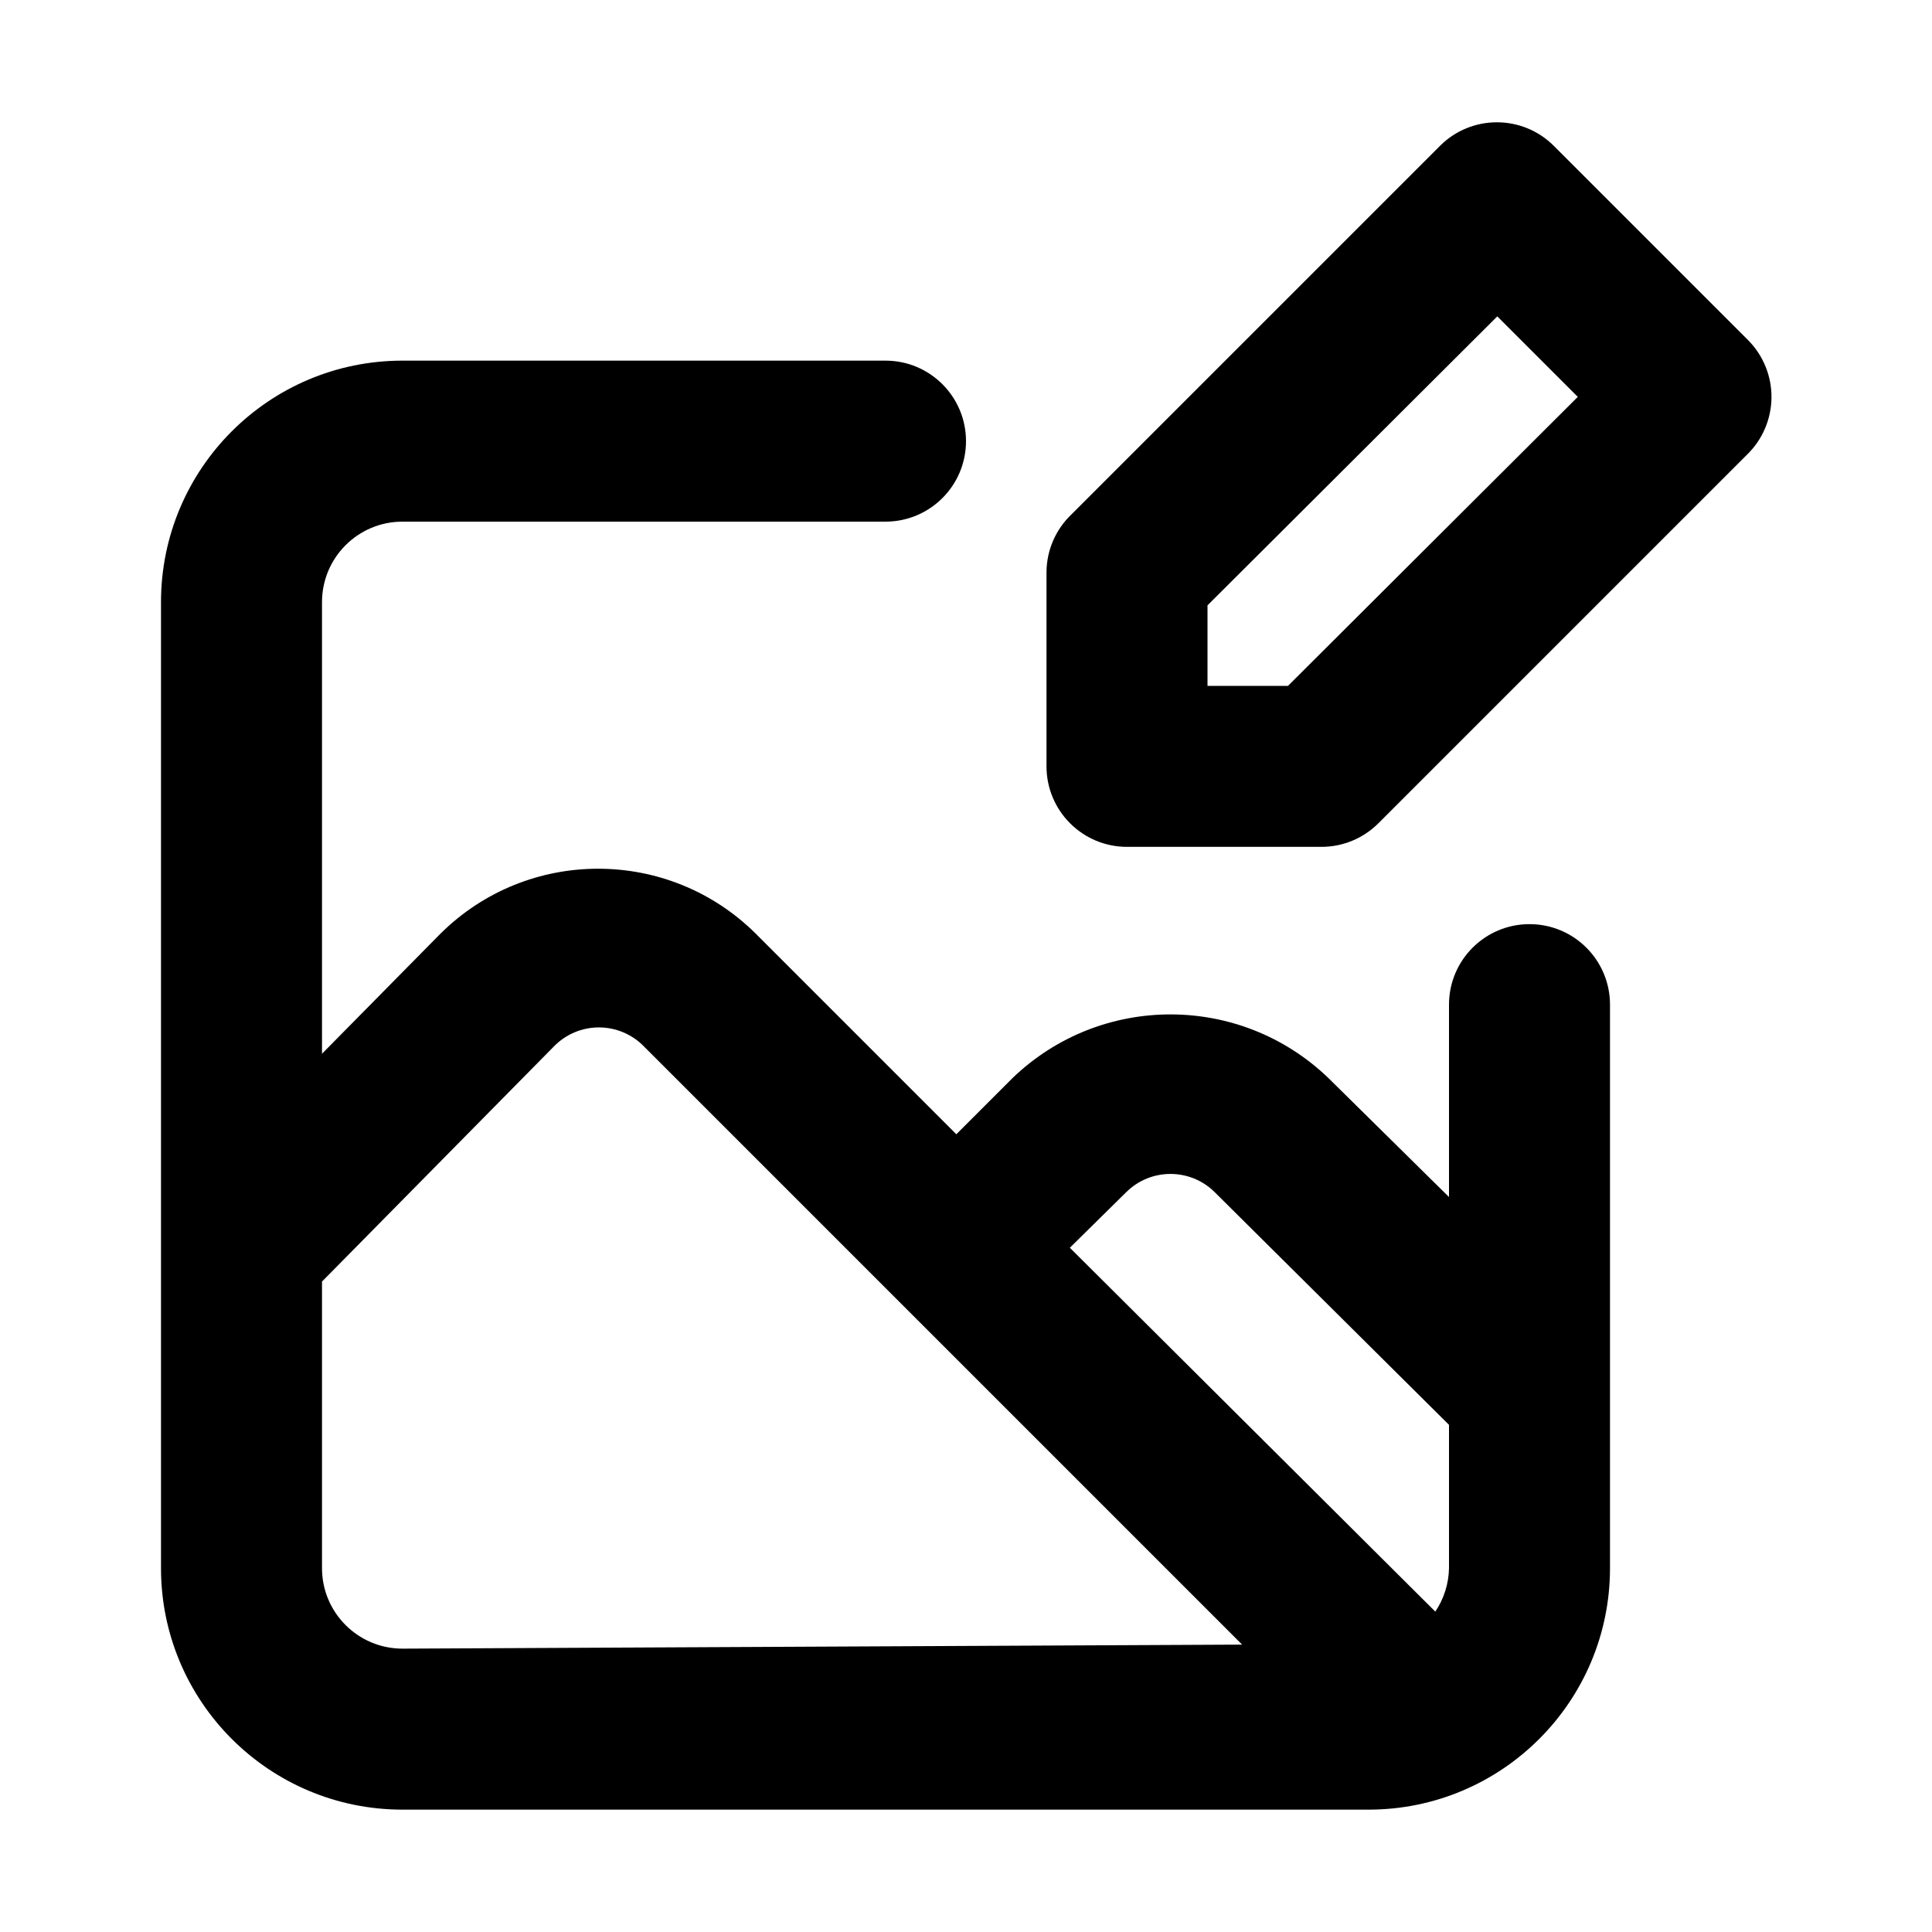
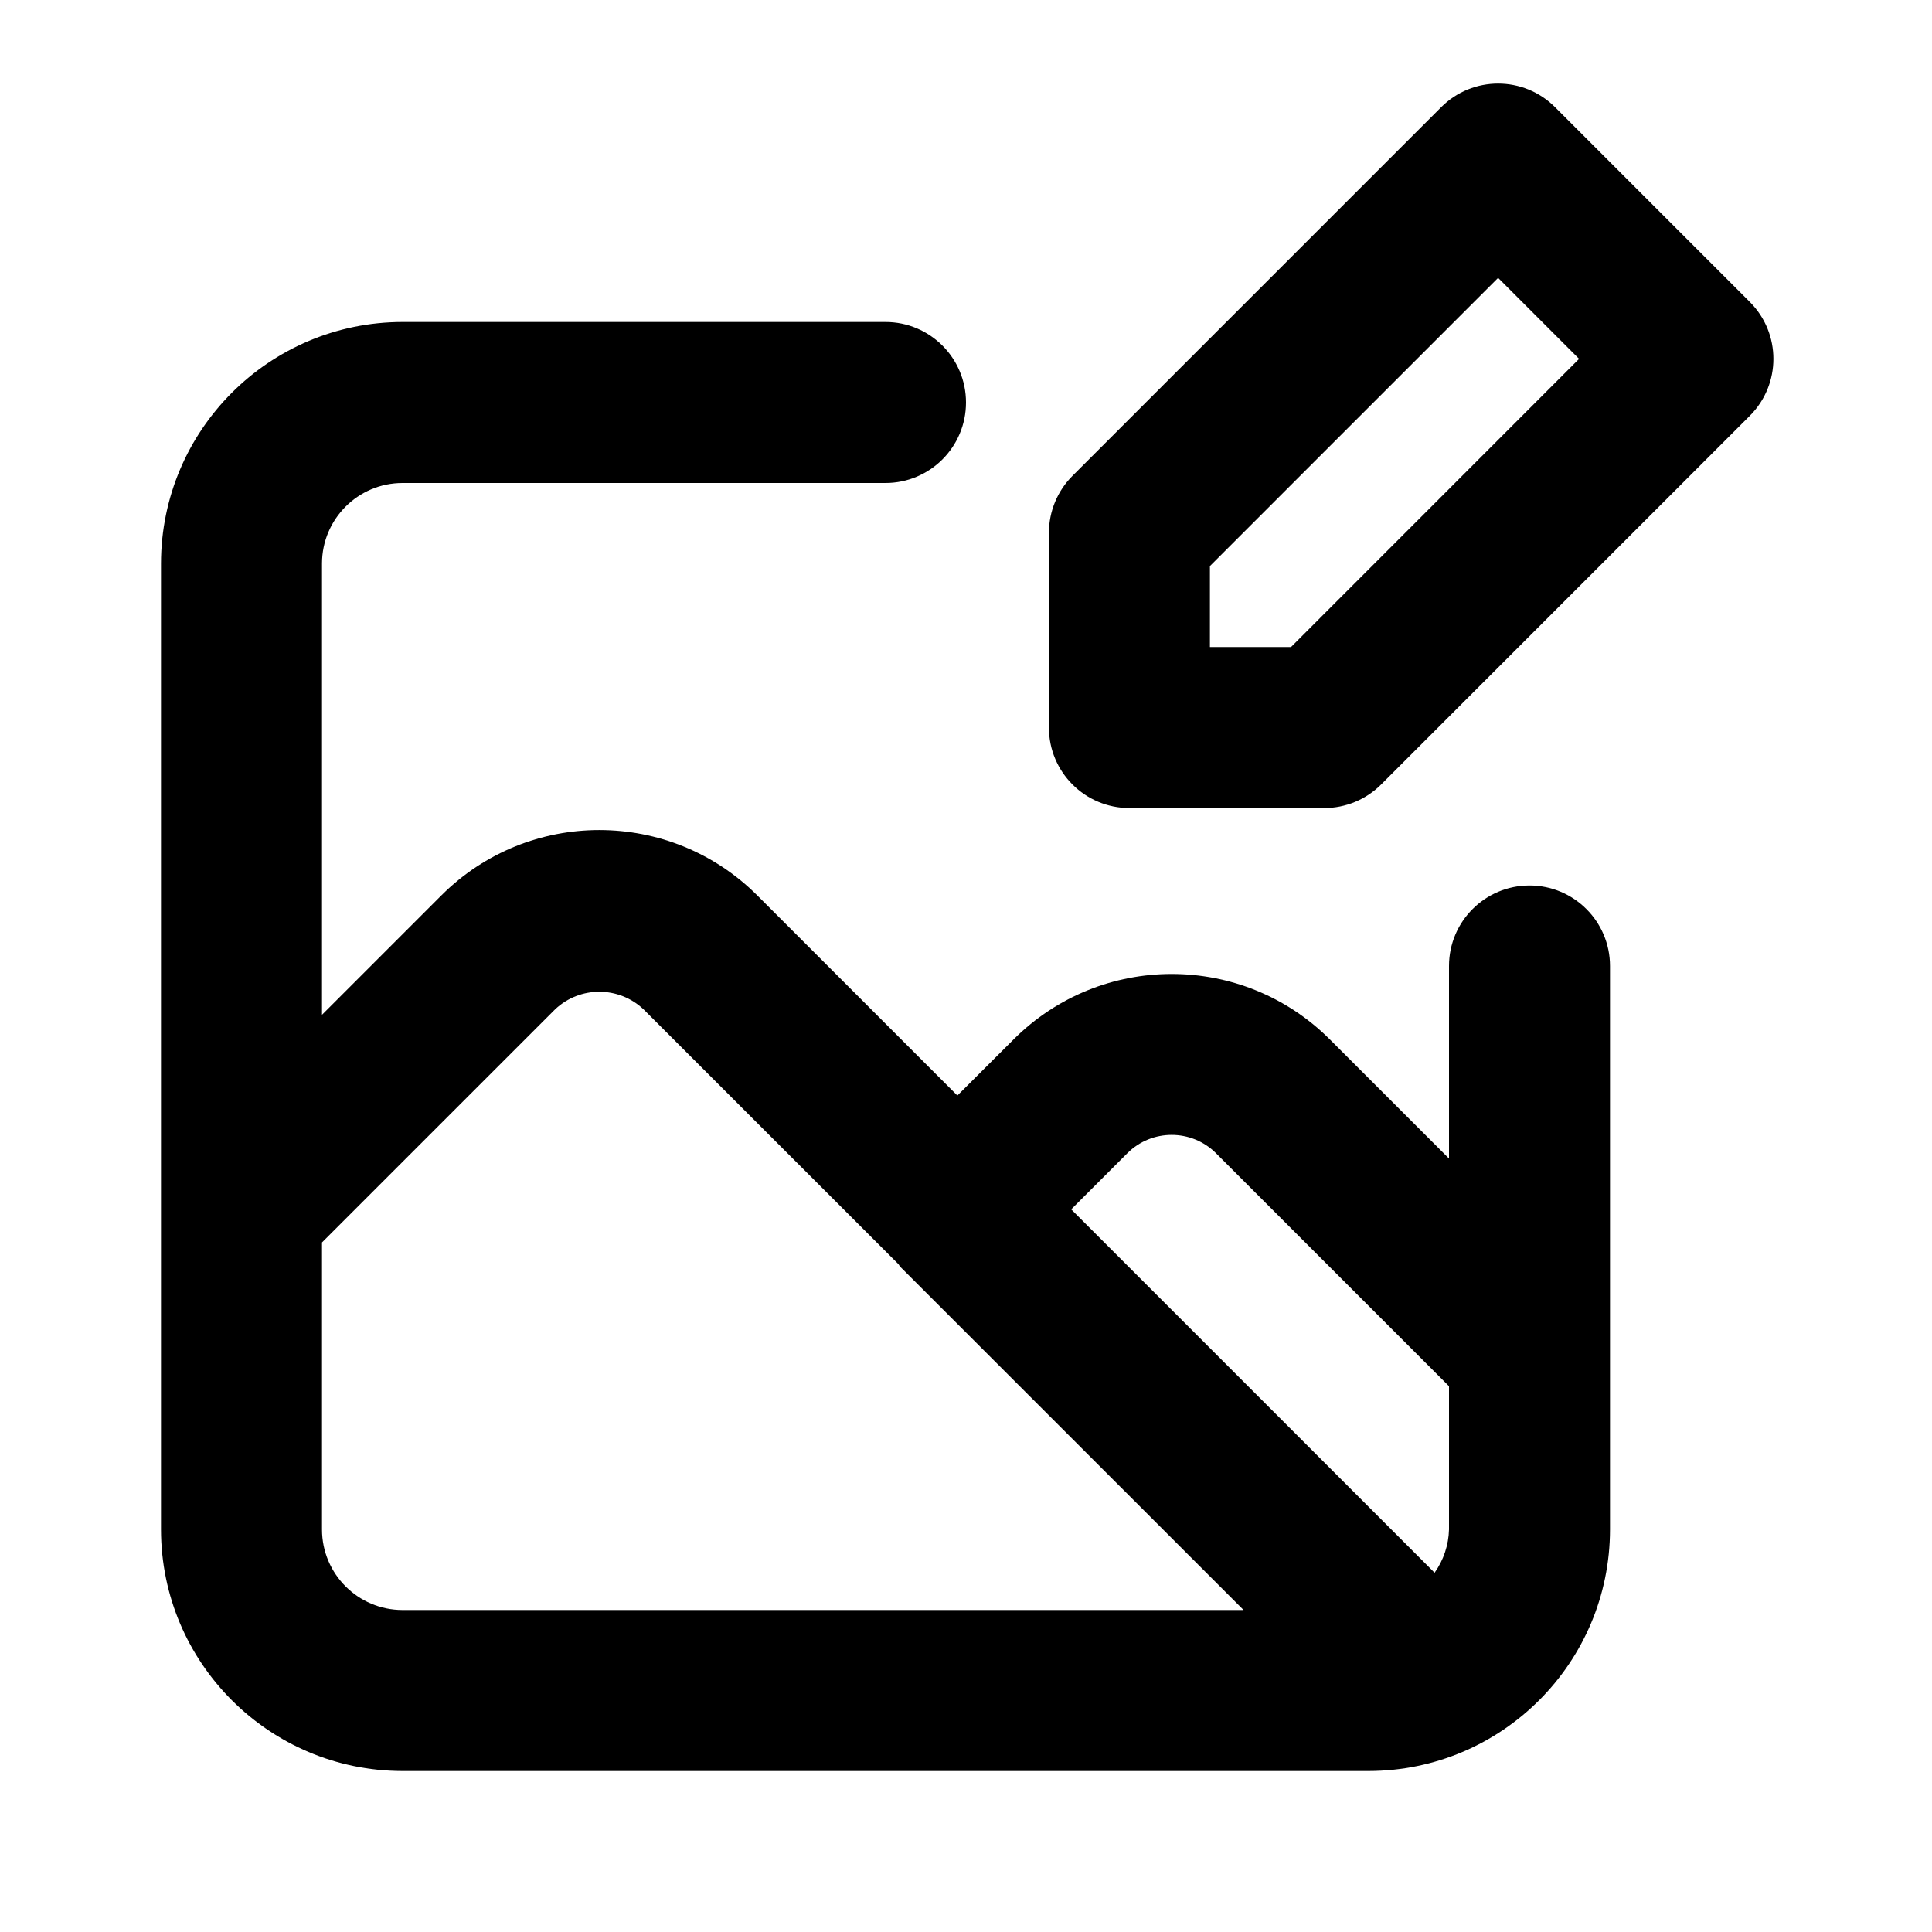
<svg xmlns="http://www.w3.org/2000/svg" viewBox="0 0 24 24">
-   <path d="M19 11.48a1 1 0 00-1 1v2.39l-1.5-1.48a2.83 2.83 0 00-3.92 0l-.7.7-2.49-2.49a2.78 2.78 0 00-3.92 0L4 13.09V7.48a1 1 0 011-1h6a1 1 0 000-2H5a3 3 0 00-3 3v12a3 3 0 003 3h12a3 3 0 003-3v-7a1 1 0 00-1-1zm-14 9a1 1 0 01-1-1v-3.56L6.88 13A.78.78 0 018 13l3.17 3.17 4.26 4.26zm13-1a1 1 0 01-.17.54l-4.54-4.52.7-.69a.78.78 0 011.1 0L18 17.7zm3.72-15.25L19.3 1.81a1 1 0 00-1.41 0l-4.58 4.58a1 1 0 00-.31.71v2.42a1 1 0 001 1h2.42a1 1 0 00.7-.29l4.58-4.58a1 1 0 00.02-1.42zM16 8.52h-1v-1l3.6-3.59 1 1z" />
+   <path d="M21.737 3.751l-2.42-2.42a1 1 0 00-1.414 0l-4.58 4.58a1 1 0 00-.293.707v2.42a1 1 0 001 1h2.42a1 1 0 00.707-.293l4.58-4.58a1 1 0 000-1.414zm-5.7 4.287H15.03V7.032l3.58-3.58 1.006 1.006zM19 11a1 1 0 00-1 1v2.392l-1.48-1.48a2.78 2.78 0 00-3.929 0l-.698.697-2.486-2.486a2.777 2.777 0 00-3.924 0L4 12.606V7a1.001 1.001 0 011-1h6a1 1 0 000-2H5a3.003 3.003 0 00-3 3v12a3.003 3.003 0 003 3h12a3.003 3.003 0 003-3v-7a1 1 0 00-1-1zM5 20a1.001 1.001 0 01-1-1v-3.566l2.897-2.897a.8.8 0 011.096 0l3.168 3.167c.009.01.012.022.02.03L15.448 20zm13-1a.971.971 0 01-.179.537l-4.514-4.514.698-.698a.78.78 0 011.1 0L18 17.22z" />
</svg>
